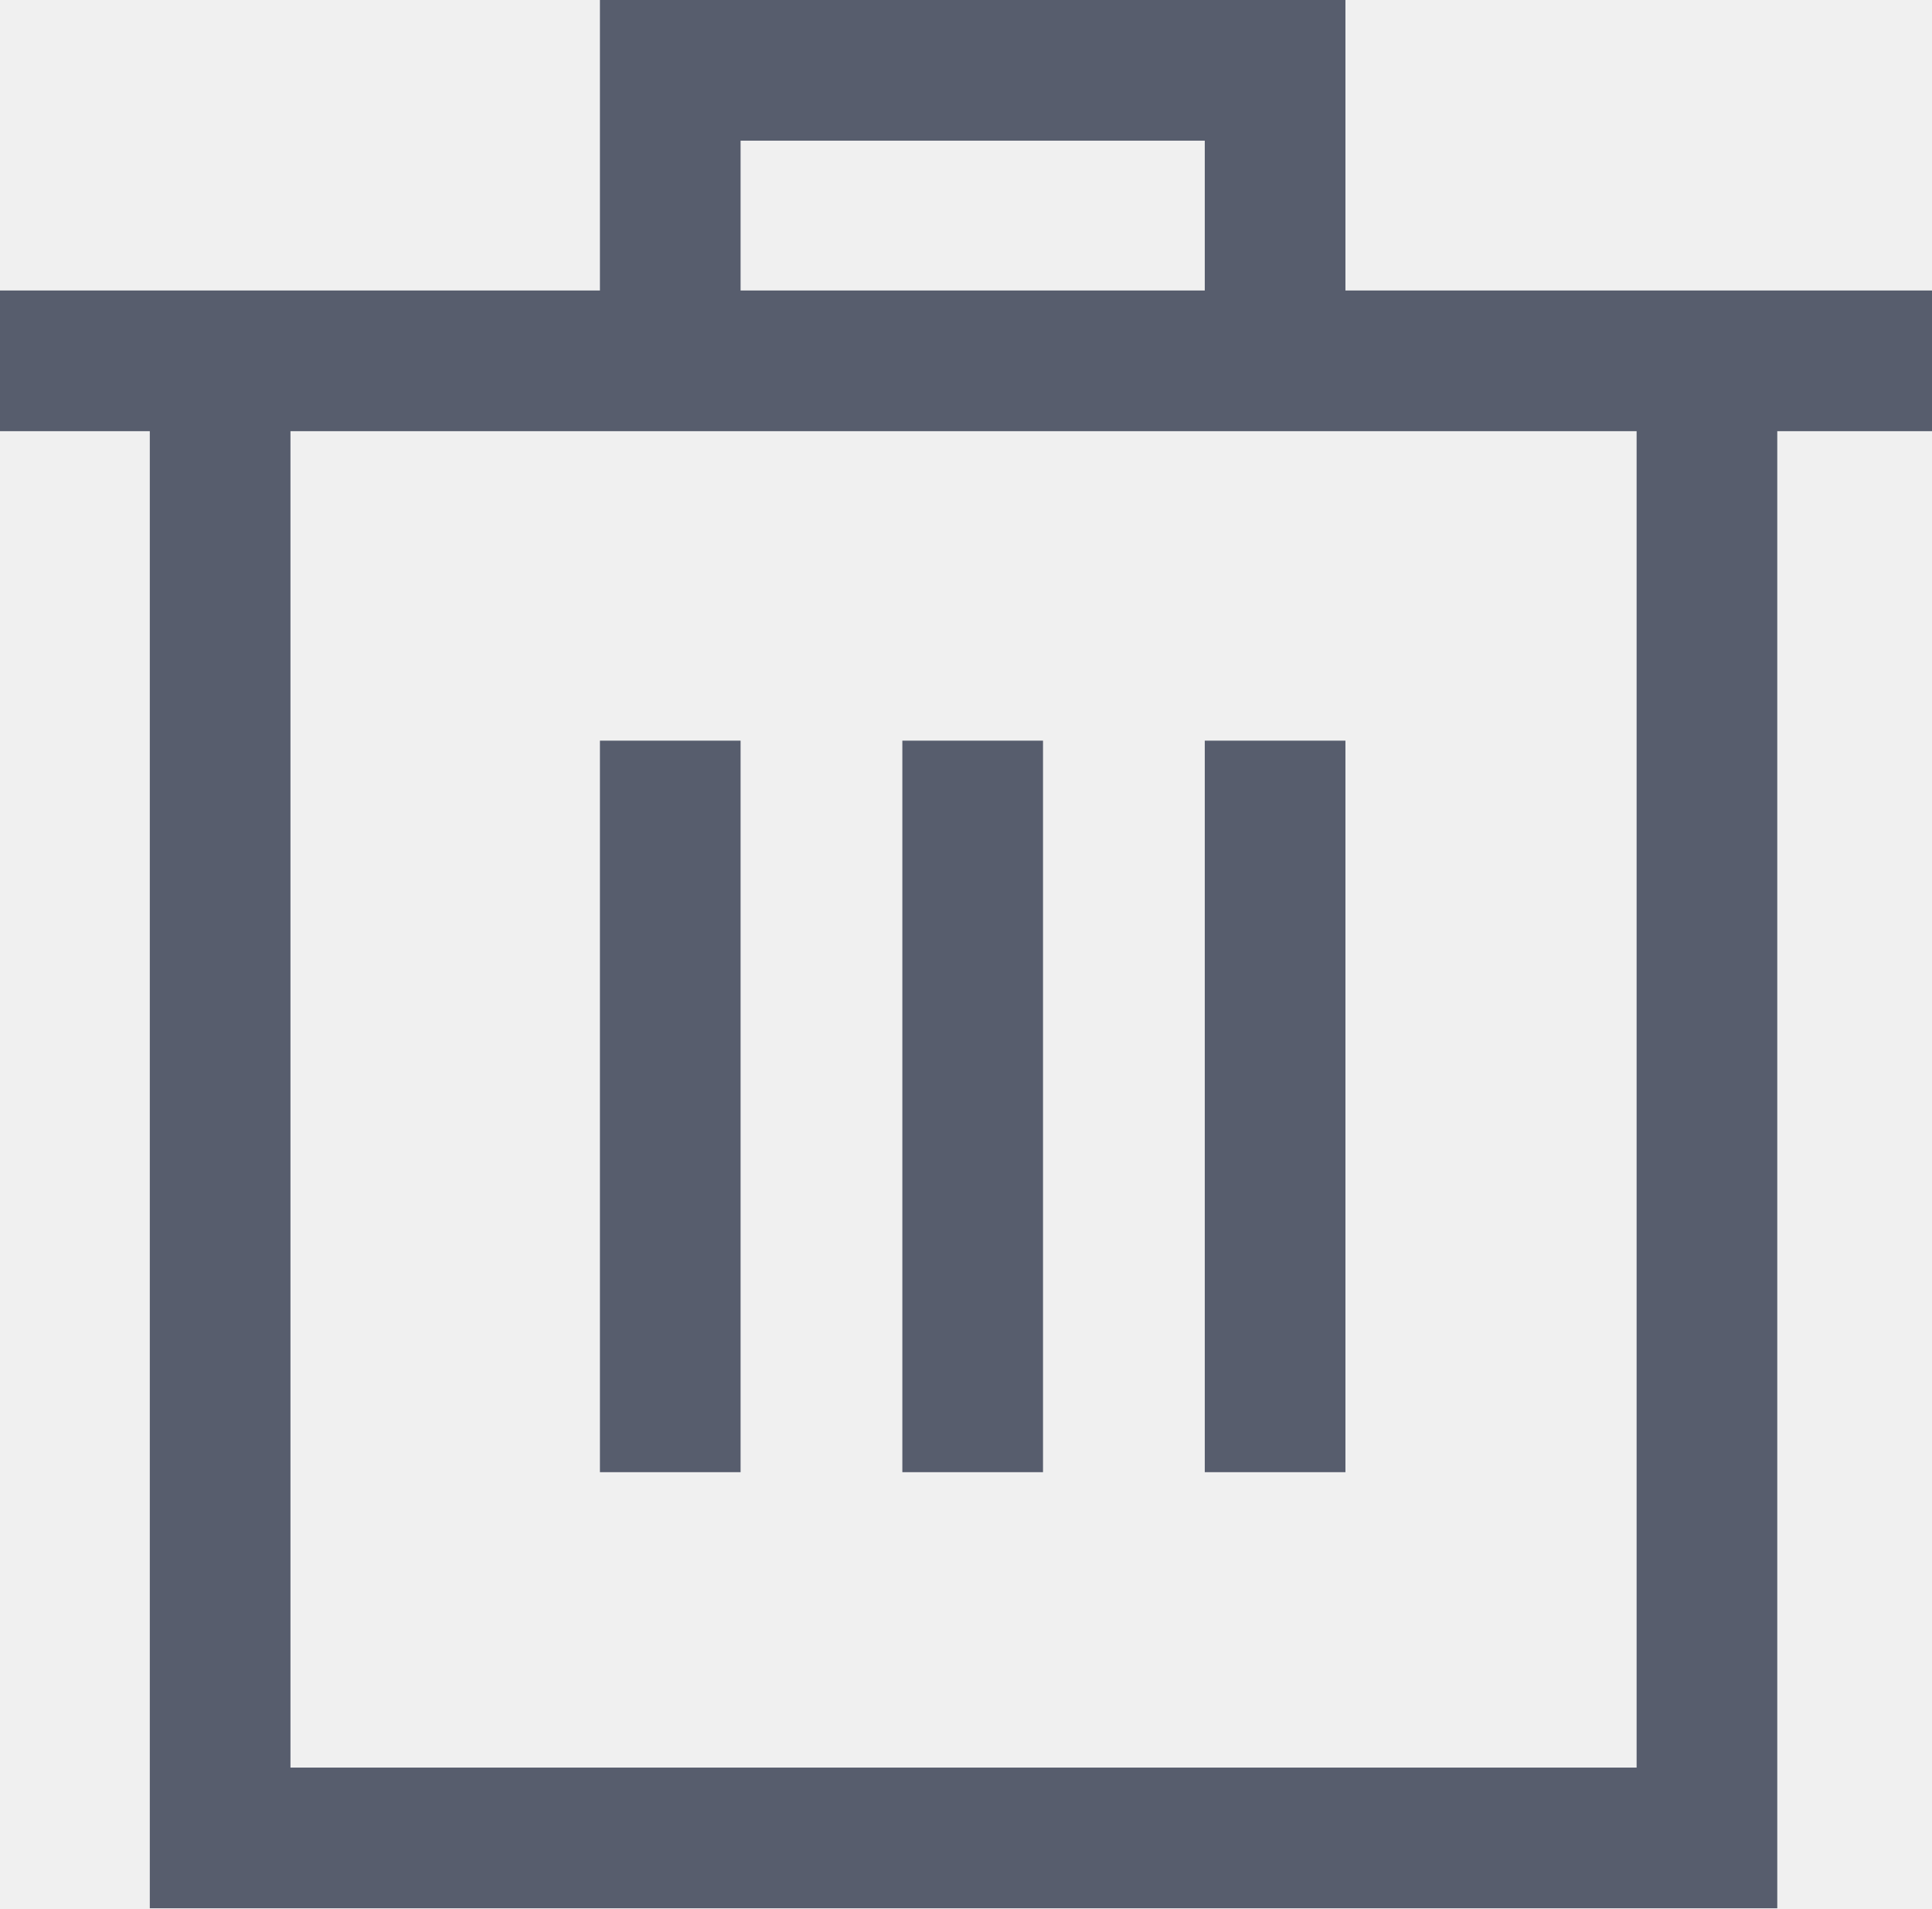
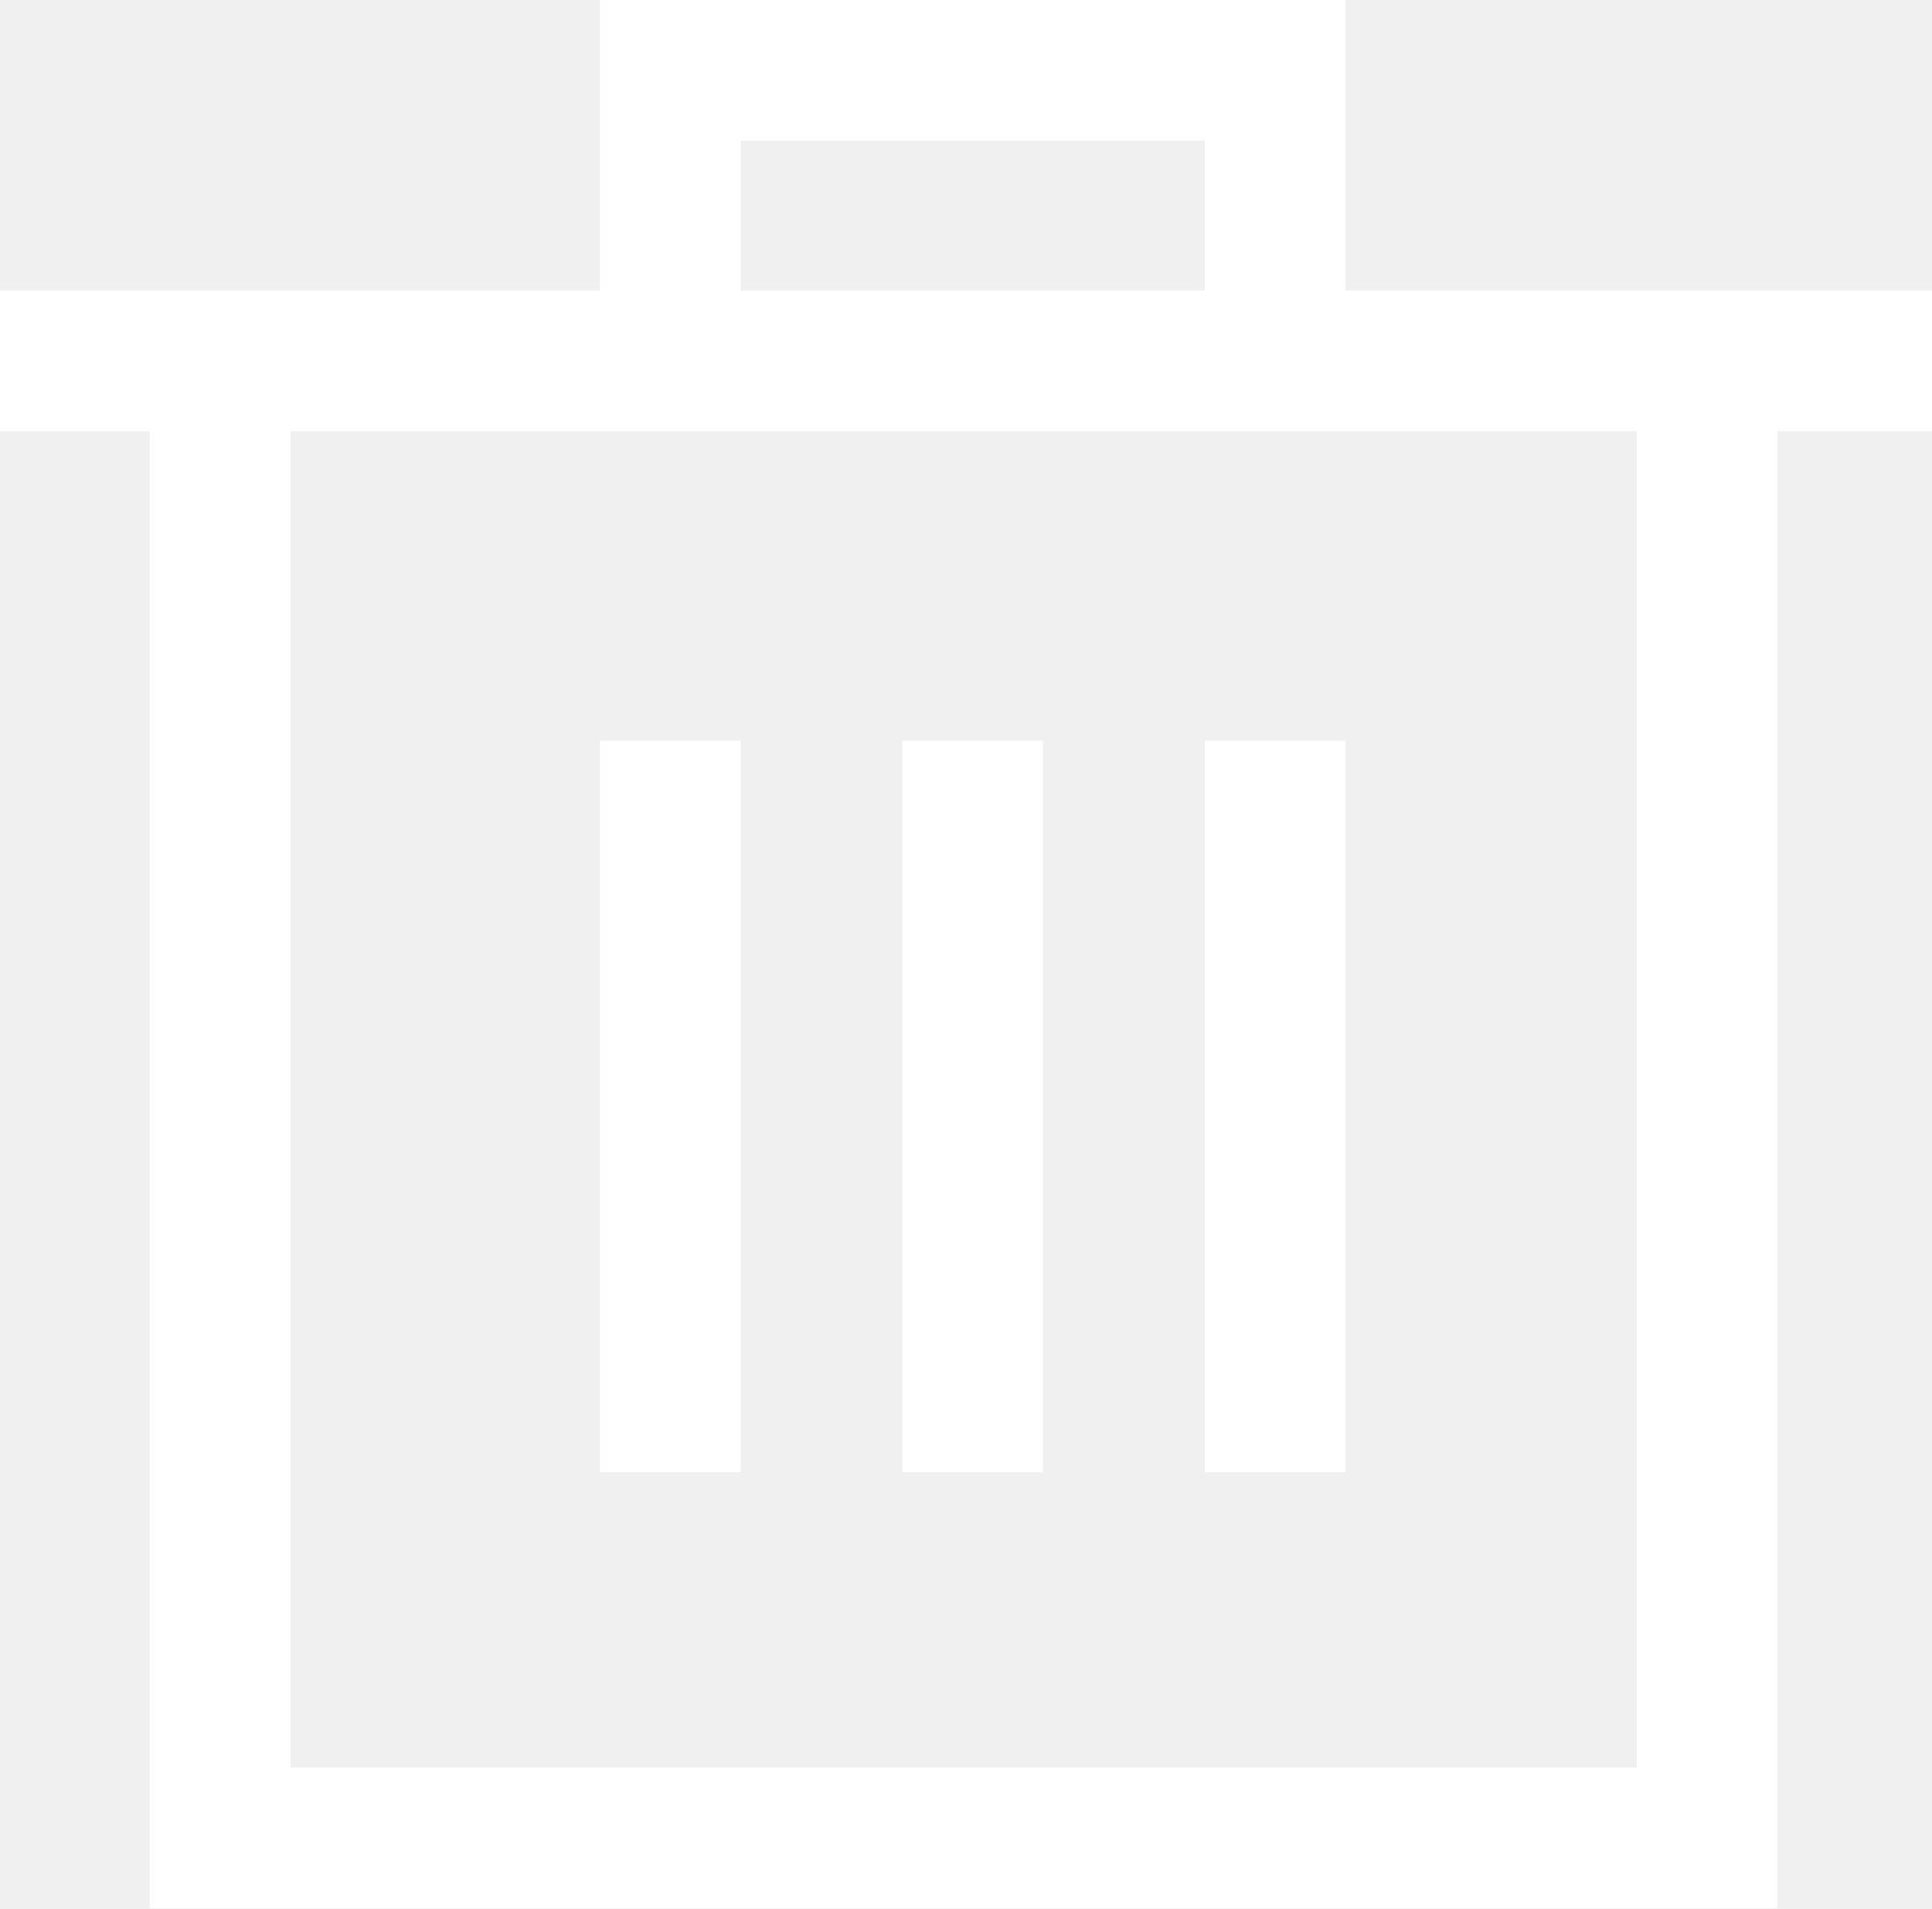
<svg xmlns="http://www.w3.org/2000/svg" viewBox="3046 109 274.7 271.3">
  <defs>
    <style>
      .cls-1 {
        fill: none;
-         stroke: #575d6d;
+         stroke: #ffffff;
        stroke-miterlimit: 10;
        stroke-width: 20px;
      }
    </style>
  </defs>
  <g id="Group_21" data-name="Group 21" transform="translate(3046 109)">
    <line id="Line_36" data-name="Line 36" class="cls-1" x1="274.7" transform="translate(0 51.3)" />
    <path id="Path_42" data-name="Path 42" class="cls-1" d="M181.3,51.3V10h-86V51.3" />
    <line id="Line_37" data-name="Line 37" class="cls-1" y2="104" transform="translate(181.3 105.3)" />
    <line id="Line_38" data-name="Line 38" class="cls-1" y2="104" transform="translate(138.3 105.3)" />
    <line id="Line_39" data-name="Line 39" class="cls-1" y2="104" transform="translate(95.3 105.3)" />
    <path id="Path_43" data-name="Path 43" class="cls-1" d="M242.7,51.3v210H31.3V51.3" />
  </g>
</svg>
